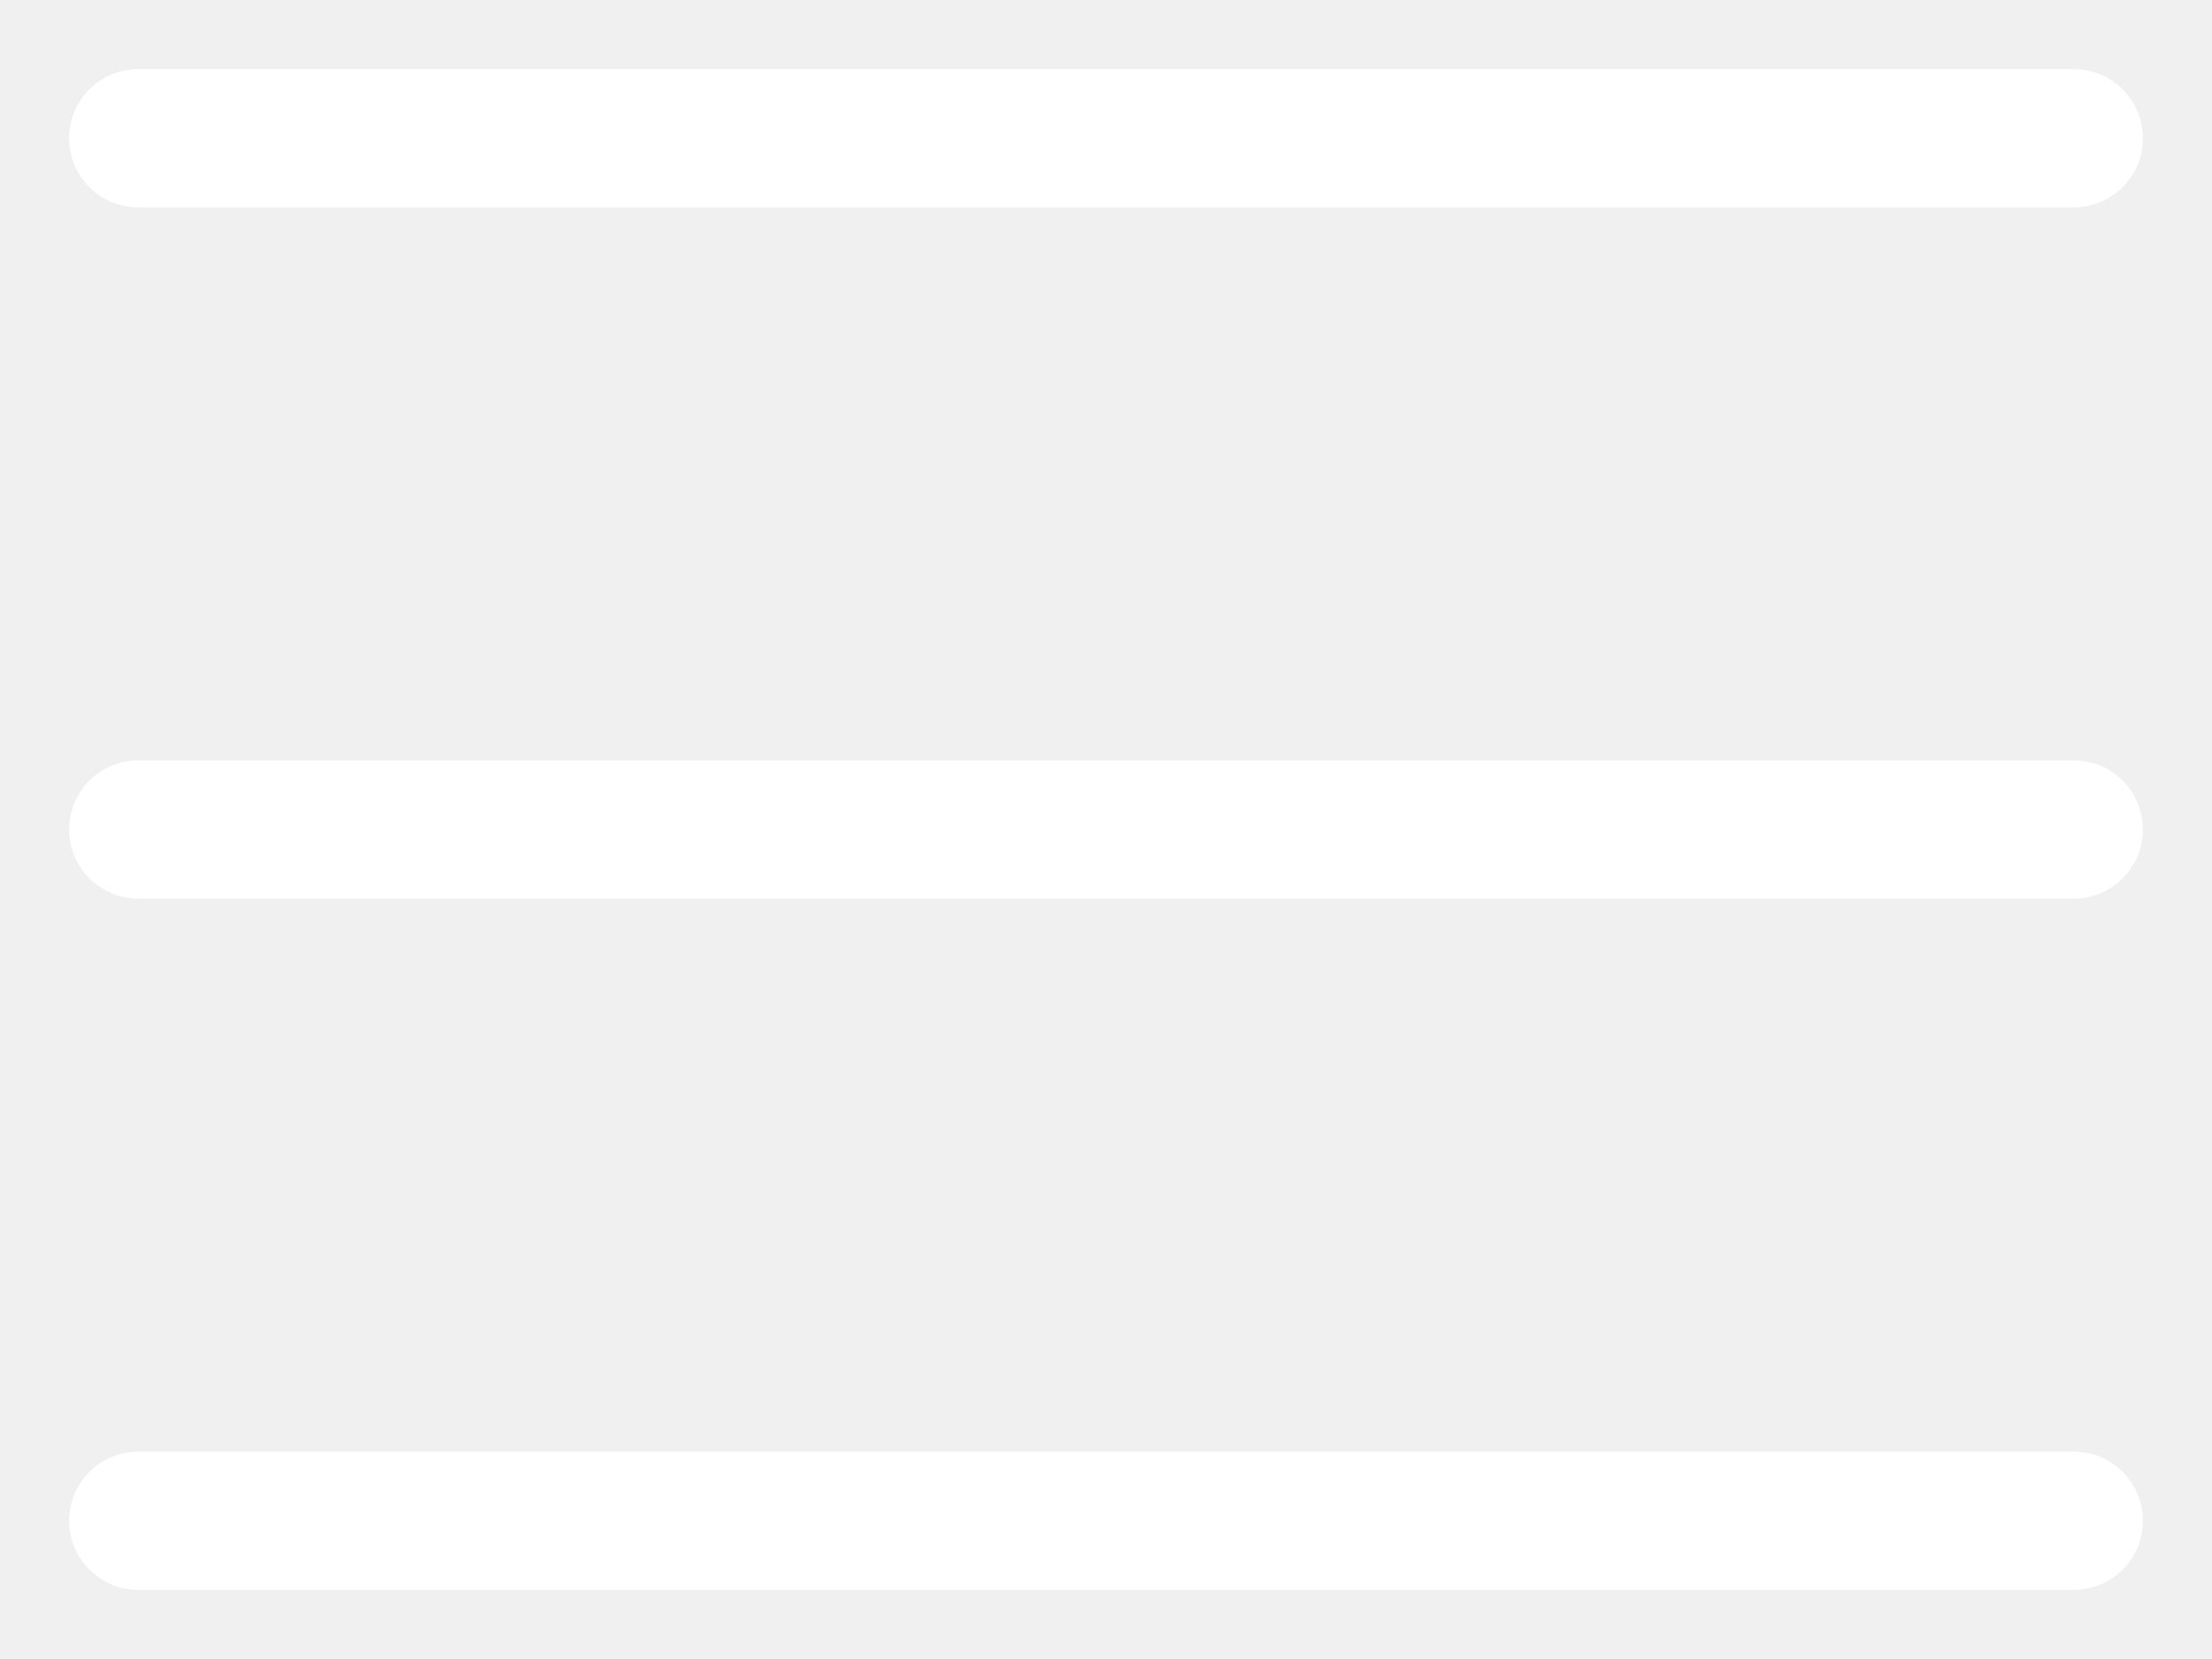
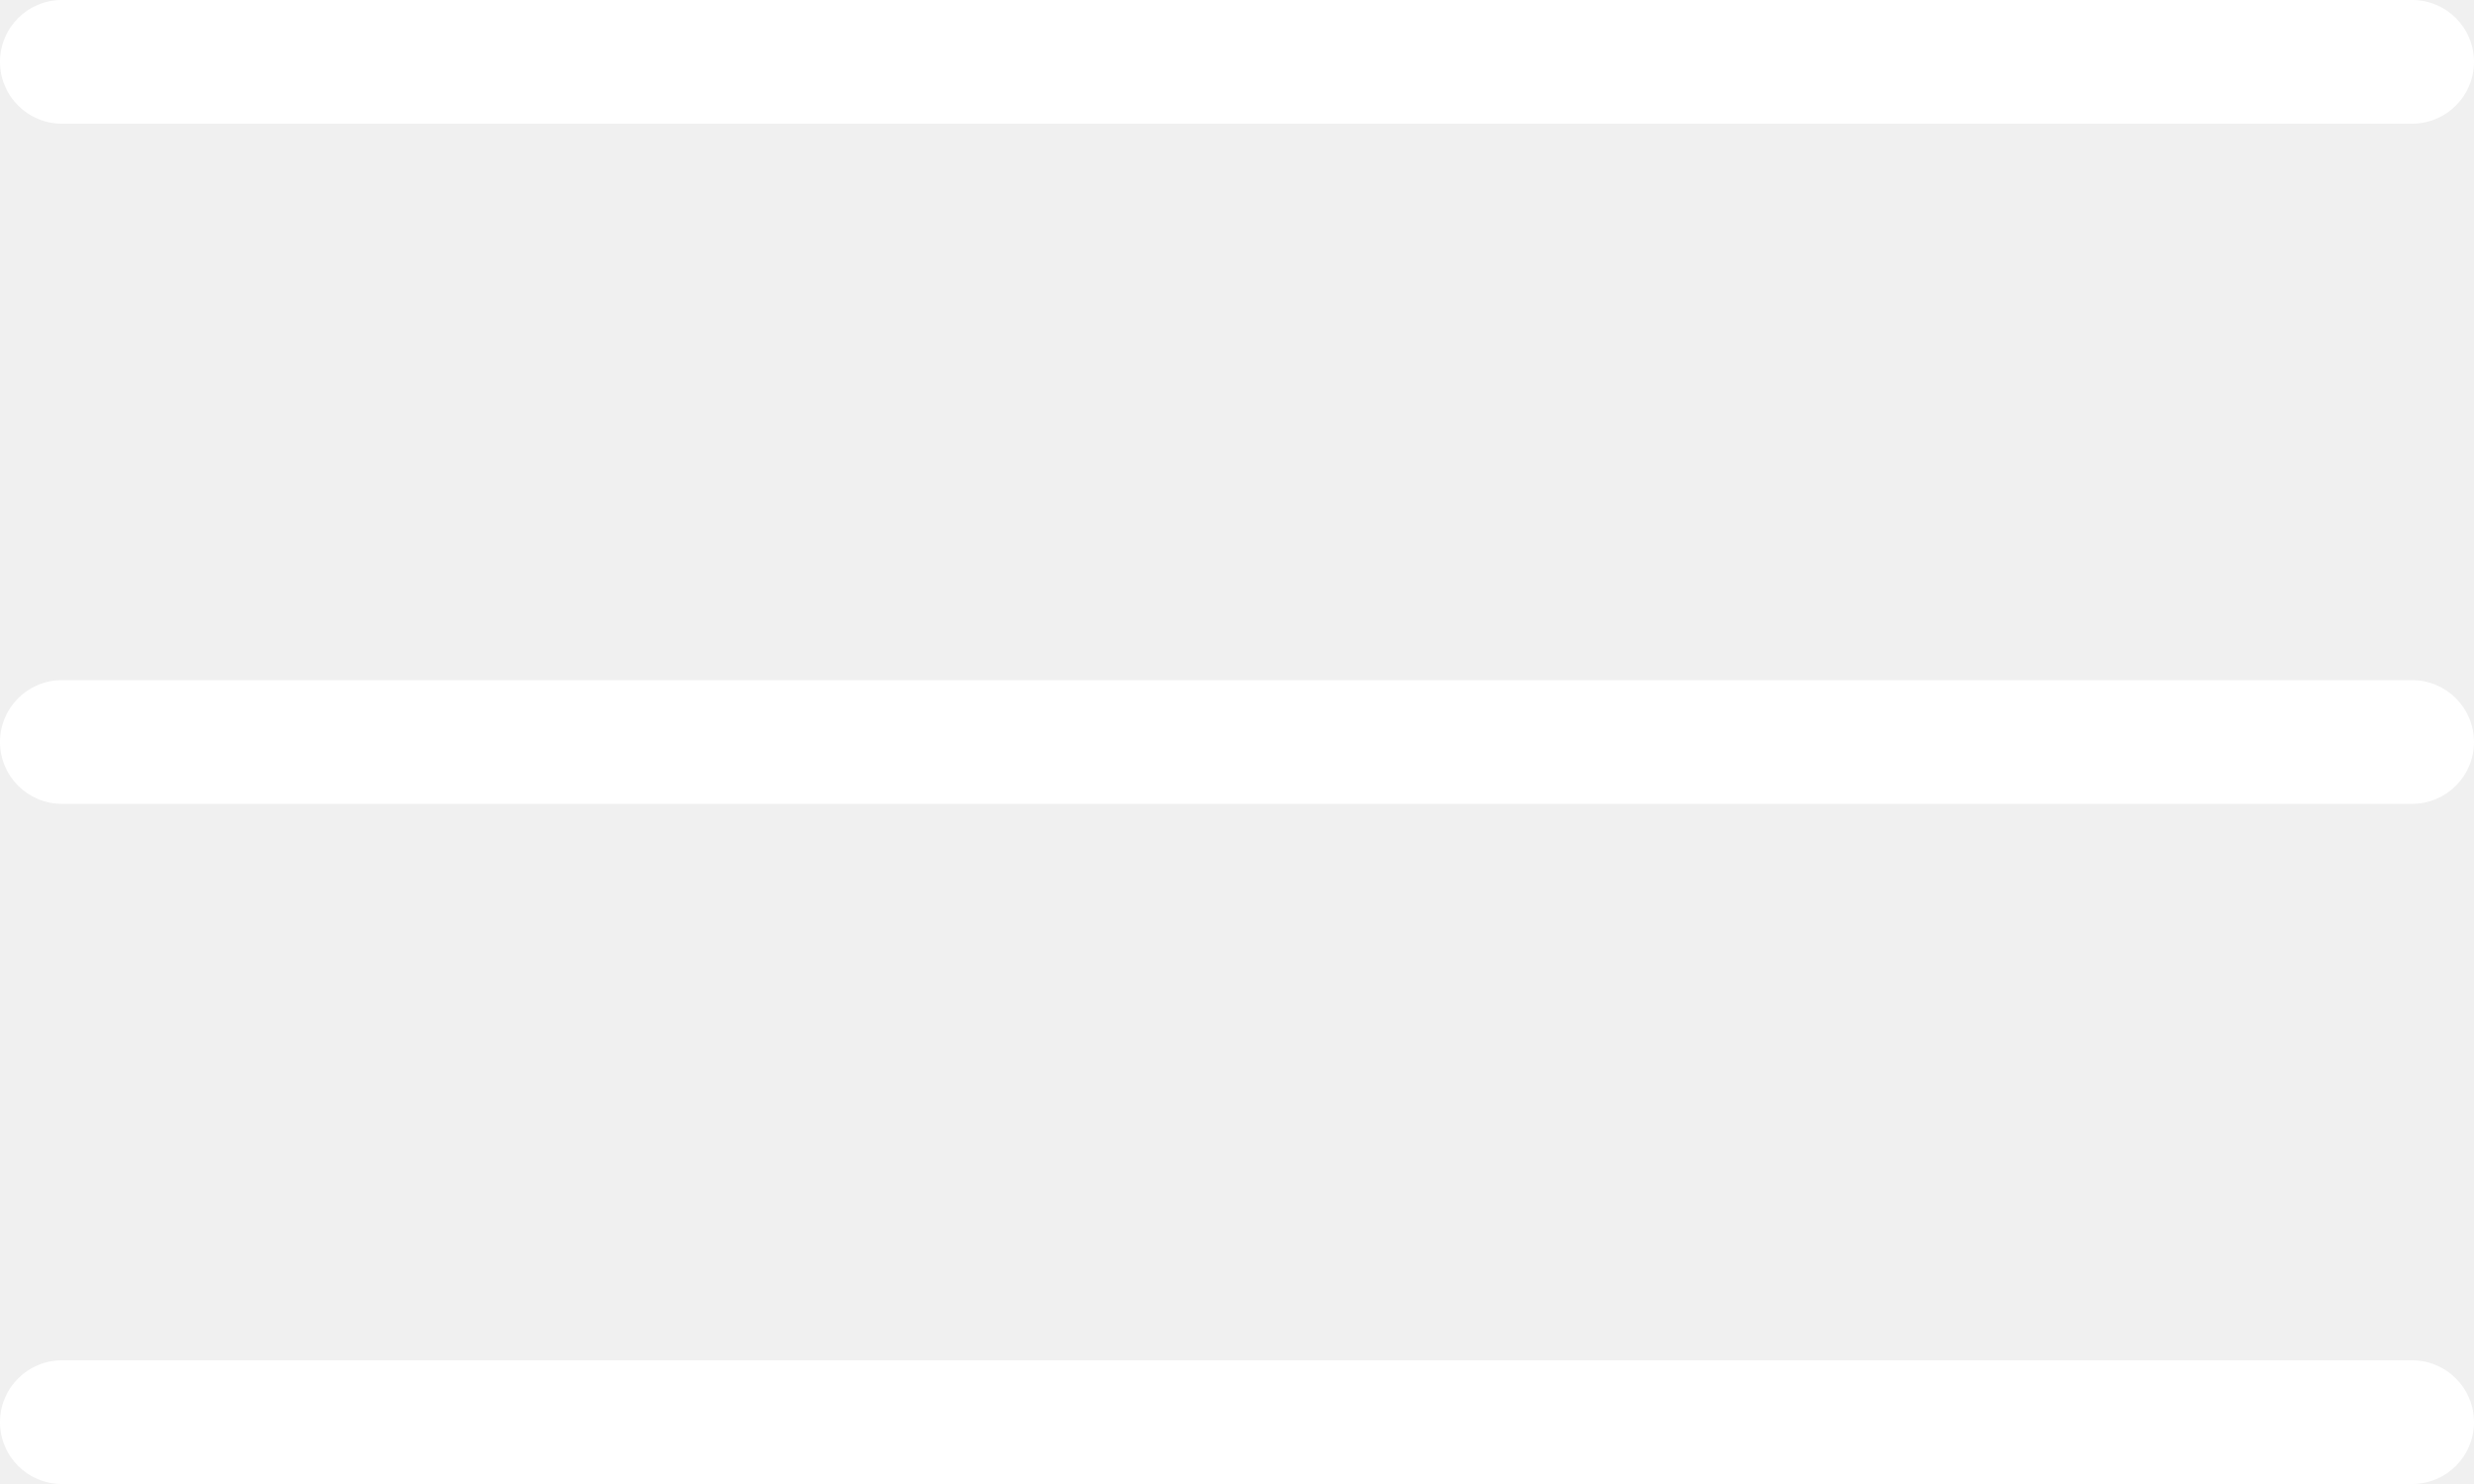
- <svg xmlns="http://www.w3.org/2000/svg" width="16" height="12" viewBox="0 0 16 12" fill="none">
-   <path d="M1 1H15" stroke="white" stroke-linecap="round" />
-   <path d="M1 6H15" stroke="white" stroke-linecap="round" />
-   <path d="M1 11H15" stroke="white" stroke-linecap="round" />
+ <svg xmlns="http://www.w3.org/2000/svg" width="20" height="12" viewBox="0 0 20 12" fill="none">
+   <rect width="20" height="1" rx="0.5" fill="white" />
+   <rect y="5.5" width="20" height="1" rx="0.5" fill="white" />
+   <rect y="11" width="20" height="1" rx="0.5" fill="white" />
</svg>
